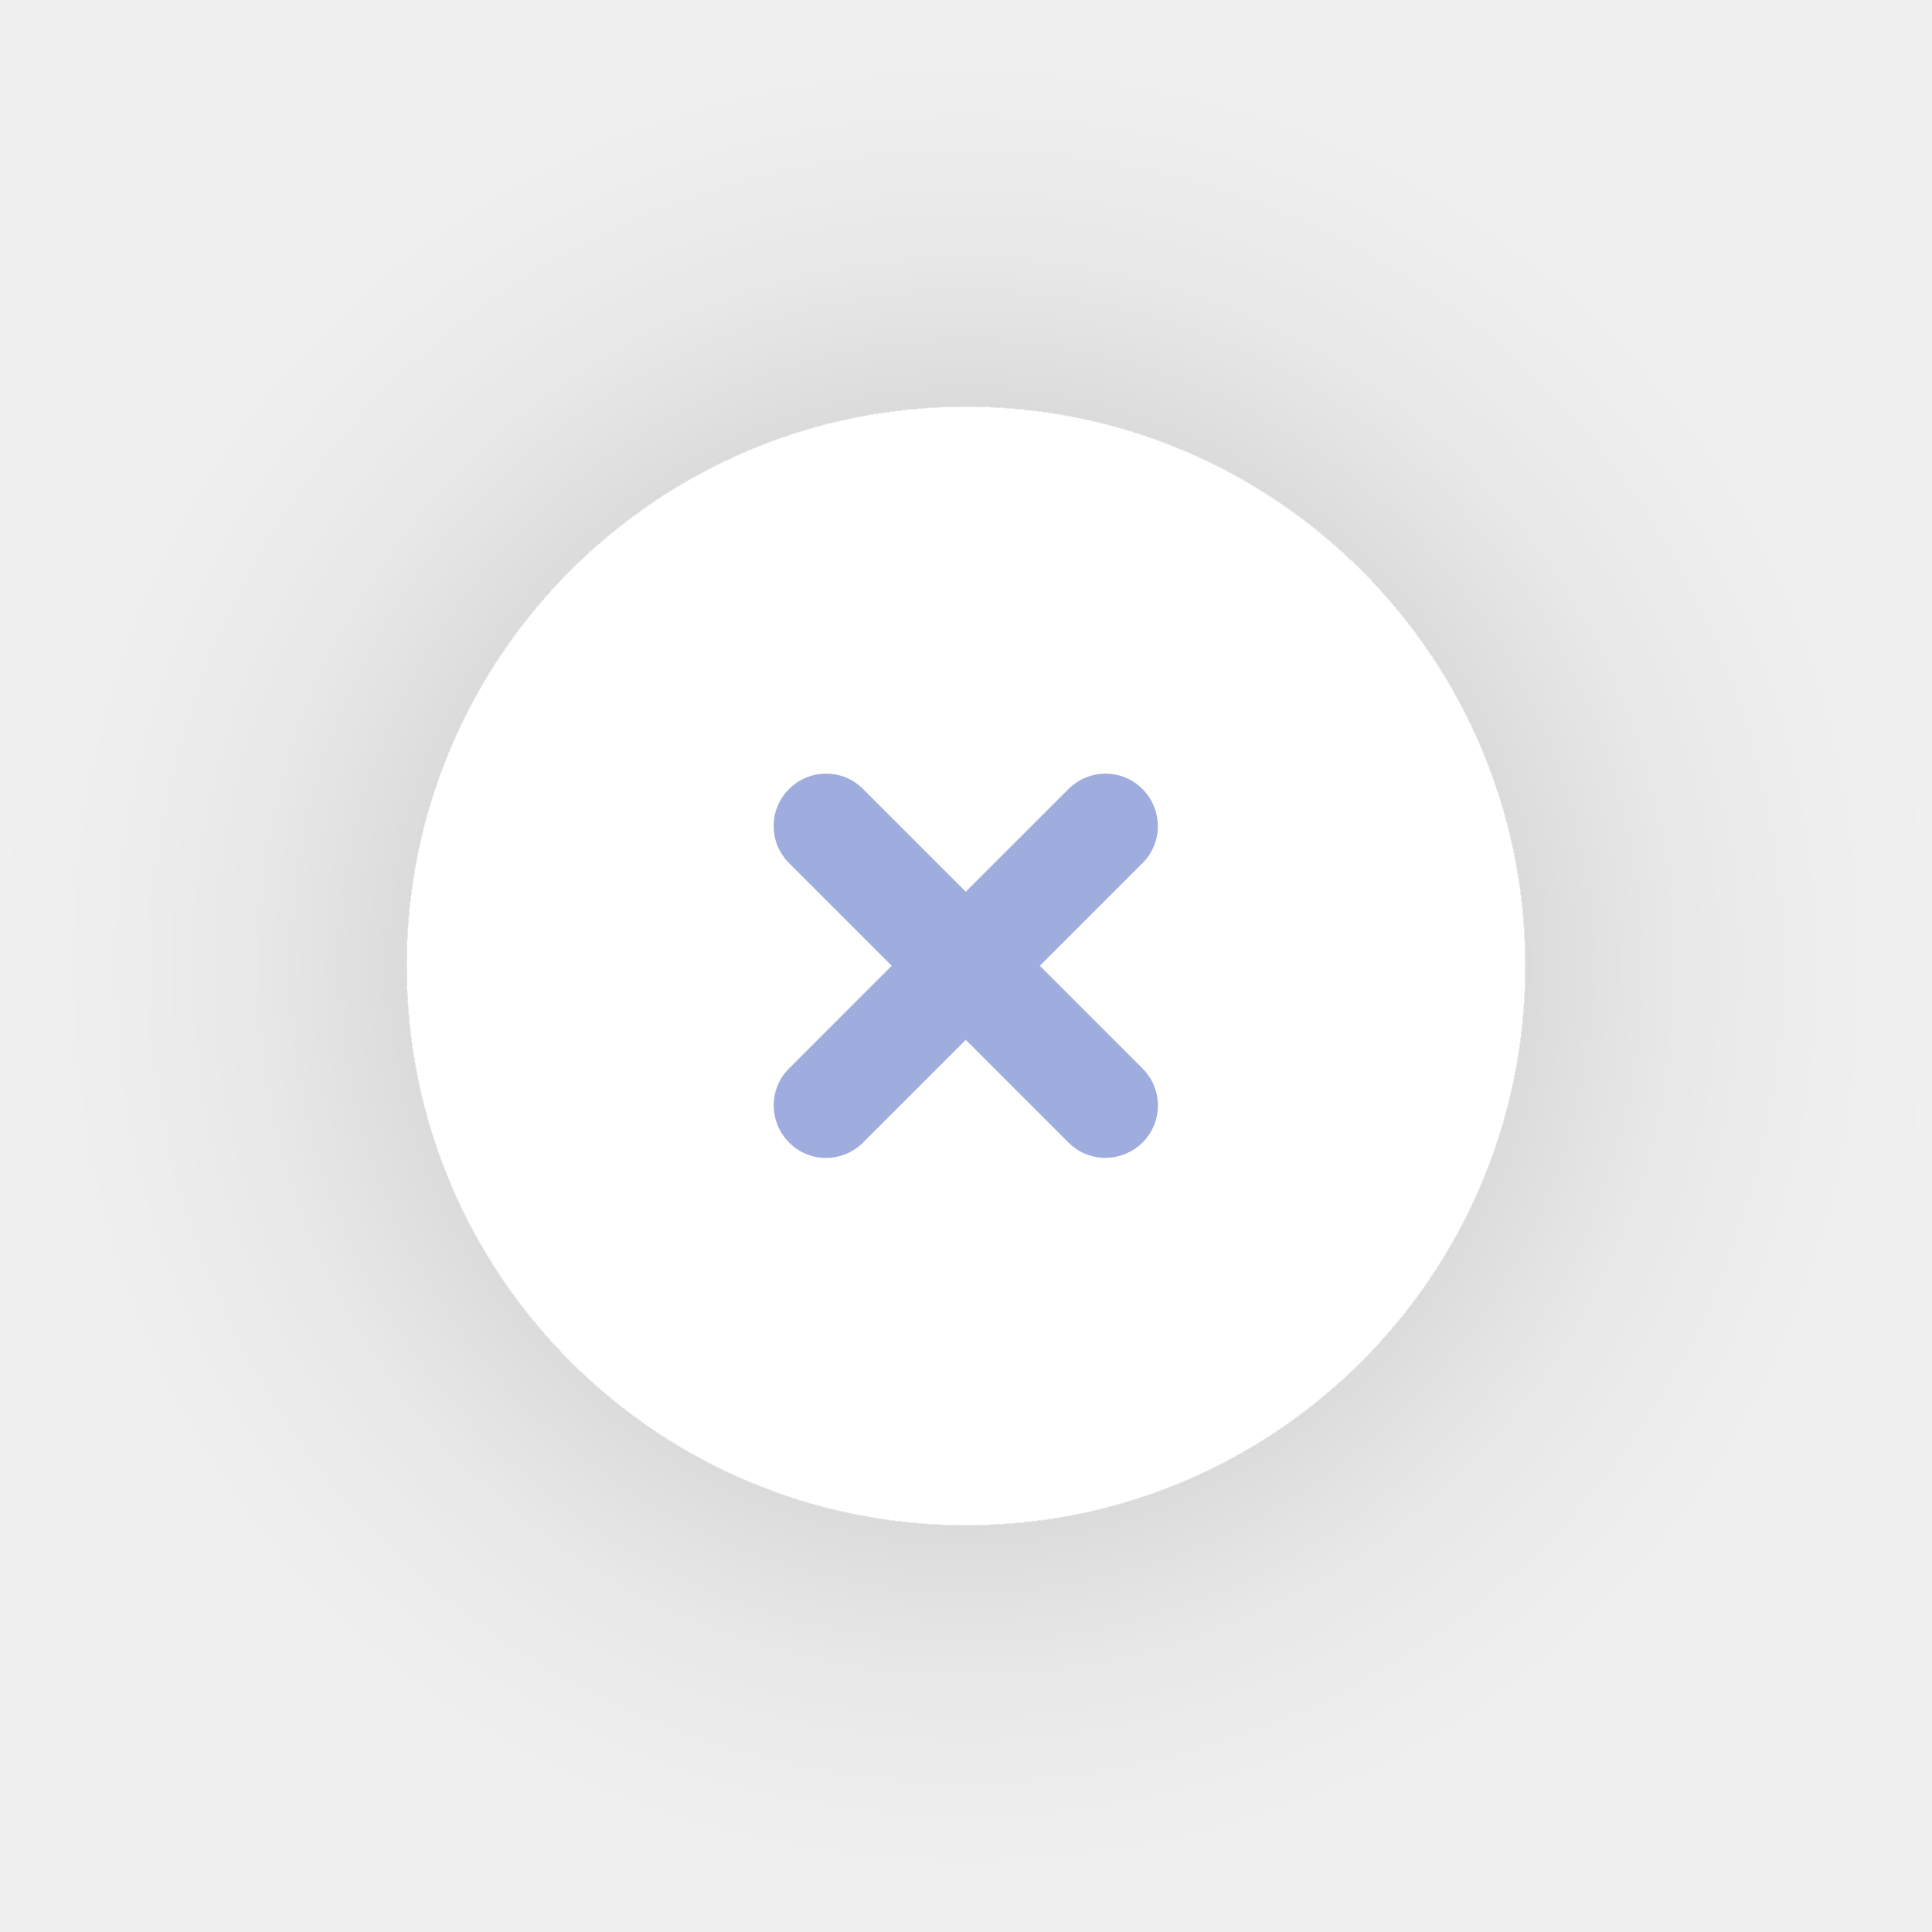
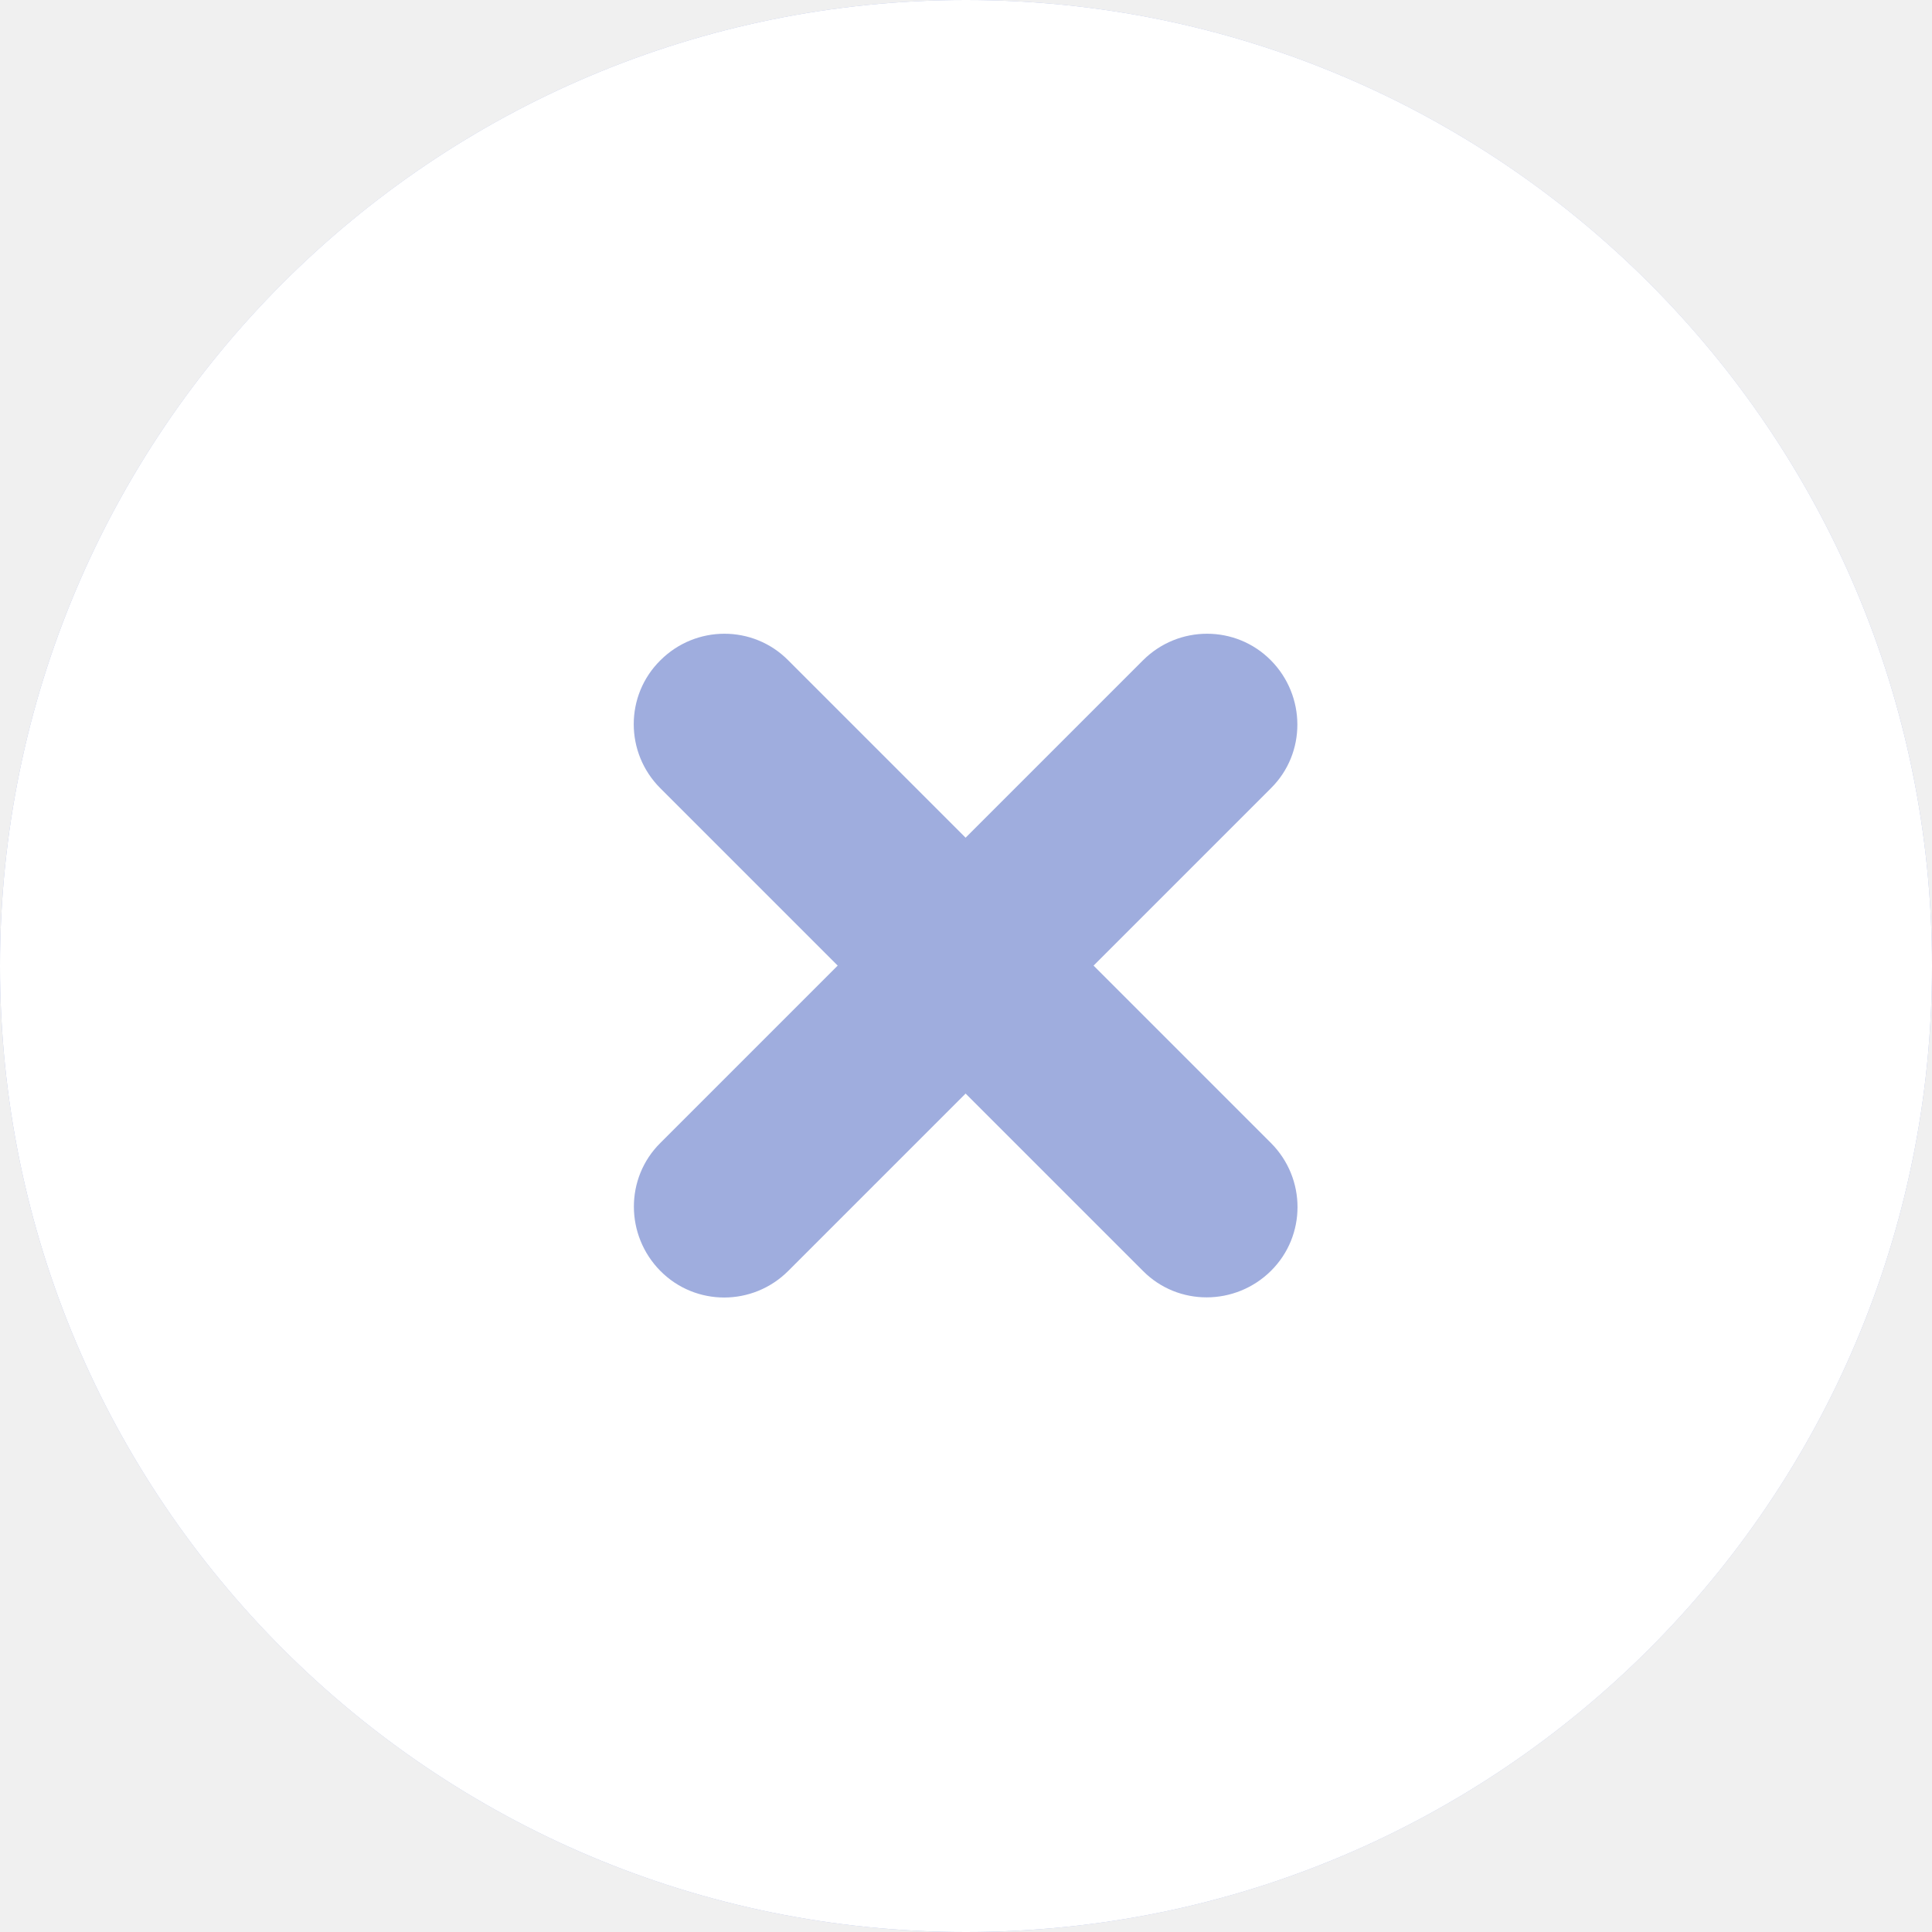
- <svg xmlns="http://www.w3.org/2000/svg" width="76" height="76" viewBox="0 0 76 76" fill="none">
-   <g id="close-menu-button" filter="url(#filter0_d_547_2011)">
-     <circle id="Ellipse 9" cx="38" cy="38" r="22" fill="#9FADDE" />
-     <path id="Vector" d="M38 60C50.152 60 60 50.152 60 38C60 25.848 50.152 16 38 16C25.848 16 16 25.848 16 38C16 50.152 25.848 60 38 60ZM31.039 31.039C31.847 30.231 33.153 30.231 33.952 31.039L37.991 35.078L42.031 31.039C42.838 30.231 44.145 30.231 44.944 31.039C45.743 31.847 45.752 33.153 44.944 33.952L40.905 37.991L44.944 42.031C45.752 42.838 45.752 44.145 44.944 44.944C44.136 45.743 42.83 45.752 42.031 44.944L37.991 40.905L33.952 44.944C33.145 45.752 31.838 45.752 31.039 44.944C30.24 44.136 30.231 42.83 31.039 42.031L35.078 37.991L31.039 33.952C30.231 33.145 30.231 31.838 31.039 31.039Z" fill="white" />
-   </g>
-   <defs>
-     <filter id="filter0_d_547_2011" x="0" y="0" width="76" height="76" filterUnits="userSpaceOnUse" color-interpolation-filters="sRGB">
-       <feFlood flood-opacity="0" result="BackgroundImageFix" />
-       <feColorMatrix in="SourceAlpha" type="matrix" values="0 0 0 0 0 0 0 0 0 0 0 0 0 0 0 0 0 0 127 0" result="hardAlpha" />
-       <feOffset />
-       <feGaussianBlur stdDeviation="8" />
-       <feComposite in2="hardAlpha" operator="out" />
-       <feColorMatrix type="matrix" values="0 0 0 0 0 0 0 0 0 0 0 0 0 0 0 0 0 0 0.2 0" />
-       <feBlend mode="normal" in2="BackgroundImageFix" result="effect1_dropShadow_547_2011" />
-       <feBlend mode="normal" in="SourceGraphic" in2="effect1_dropShadow_547_2011" result="shape" />
-     </filter>
-   </defs>
+ <svg xmlns="http://www.w3.org/2000/svg" width="44" height="44" viewBox="0 0 44 44" fill="none">
+   <circle cx="22" cy="22" r="22" fill="#9FADDE" />
+   <path d="M22 44C34.152 44 44 34.152 44 22C44 9.848 34.152 0 22 0C9.848 0 0 9.848 0 22C0 34.152 9.848 44 22 44ZM15.039 15.039C15.847 14.231 17.153 14.231 17.952 15.039L21.991 19.078L26.03 15.039C26.838 14.231 28.145 14.231 28.944 15.039C29.743 15.847 29.752 17.153 28.944 17.952L24.905 21.991L28.944 26.03C29.752 26.838 29.752 28.145 28.944 28.944C28.136 29.743 26.83 29.752 26.03 28.944L21.991 24.905L17.952 28.944C17.145 29.752 15.838 29.752 15.039 28.944C14.24 28.136 14.231 26.83 15.039 26.03L19.078 21.991L15.039 17.952C14.231 17.145 14.231 15.838 15.039 15.039Z" fill="white" />
</svg>
